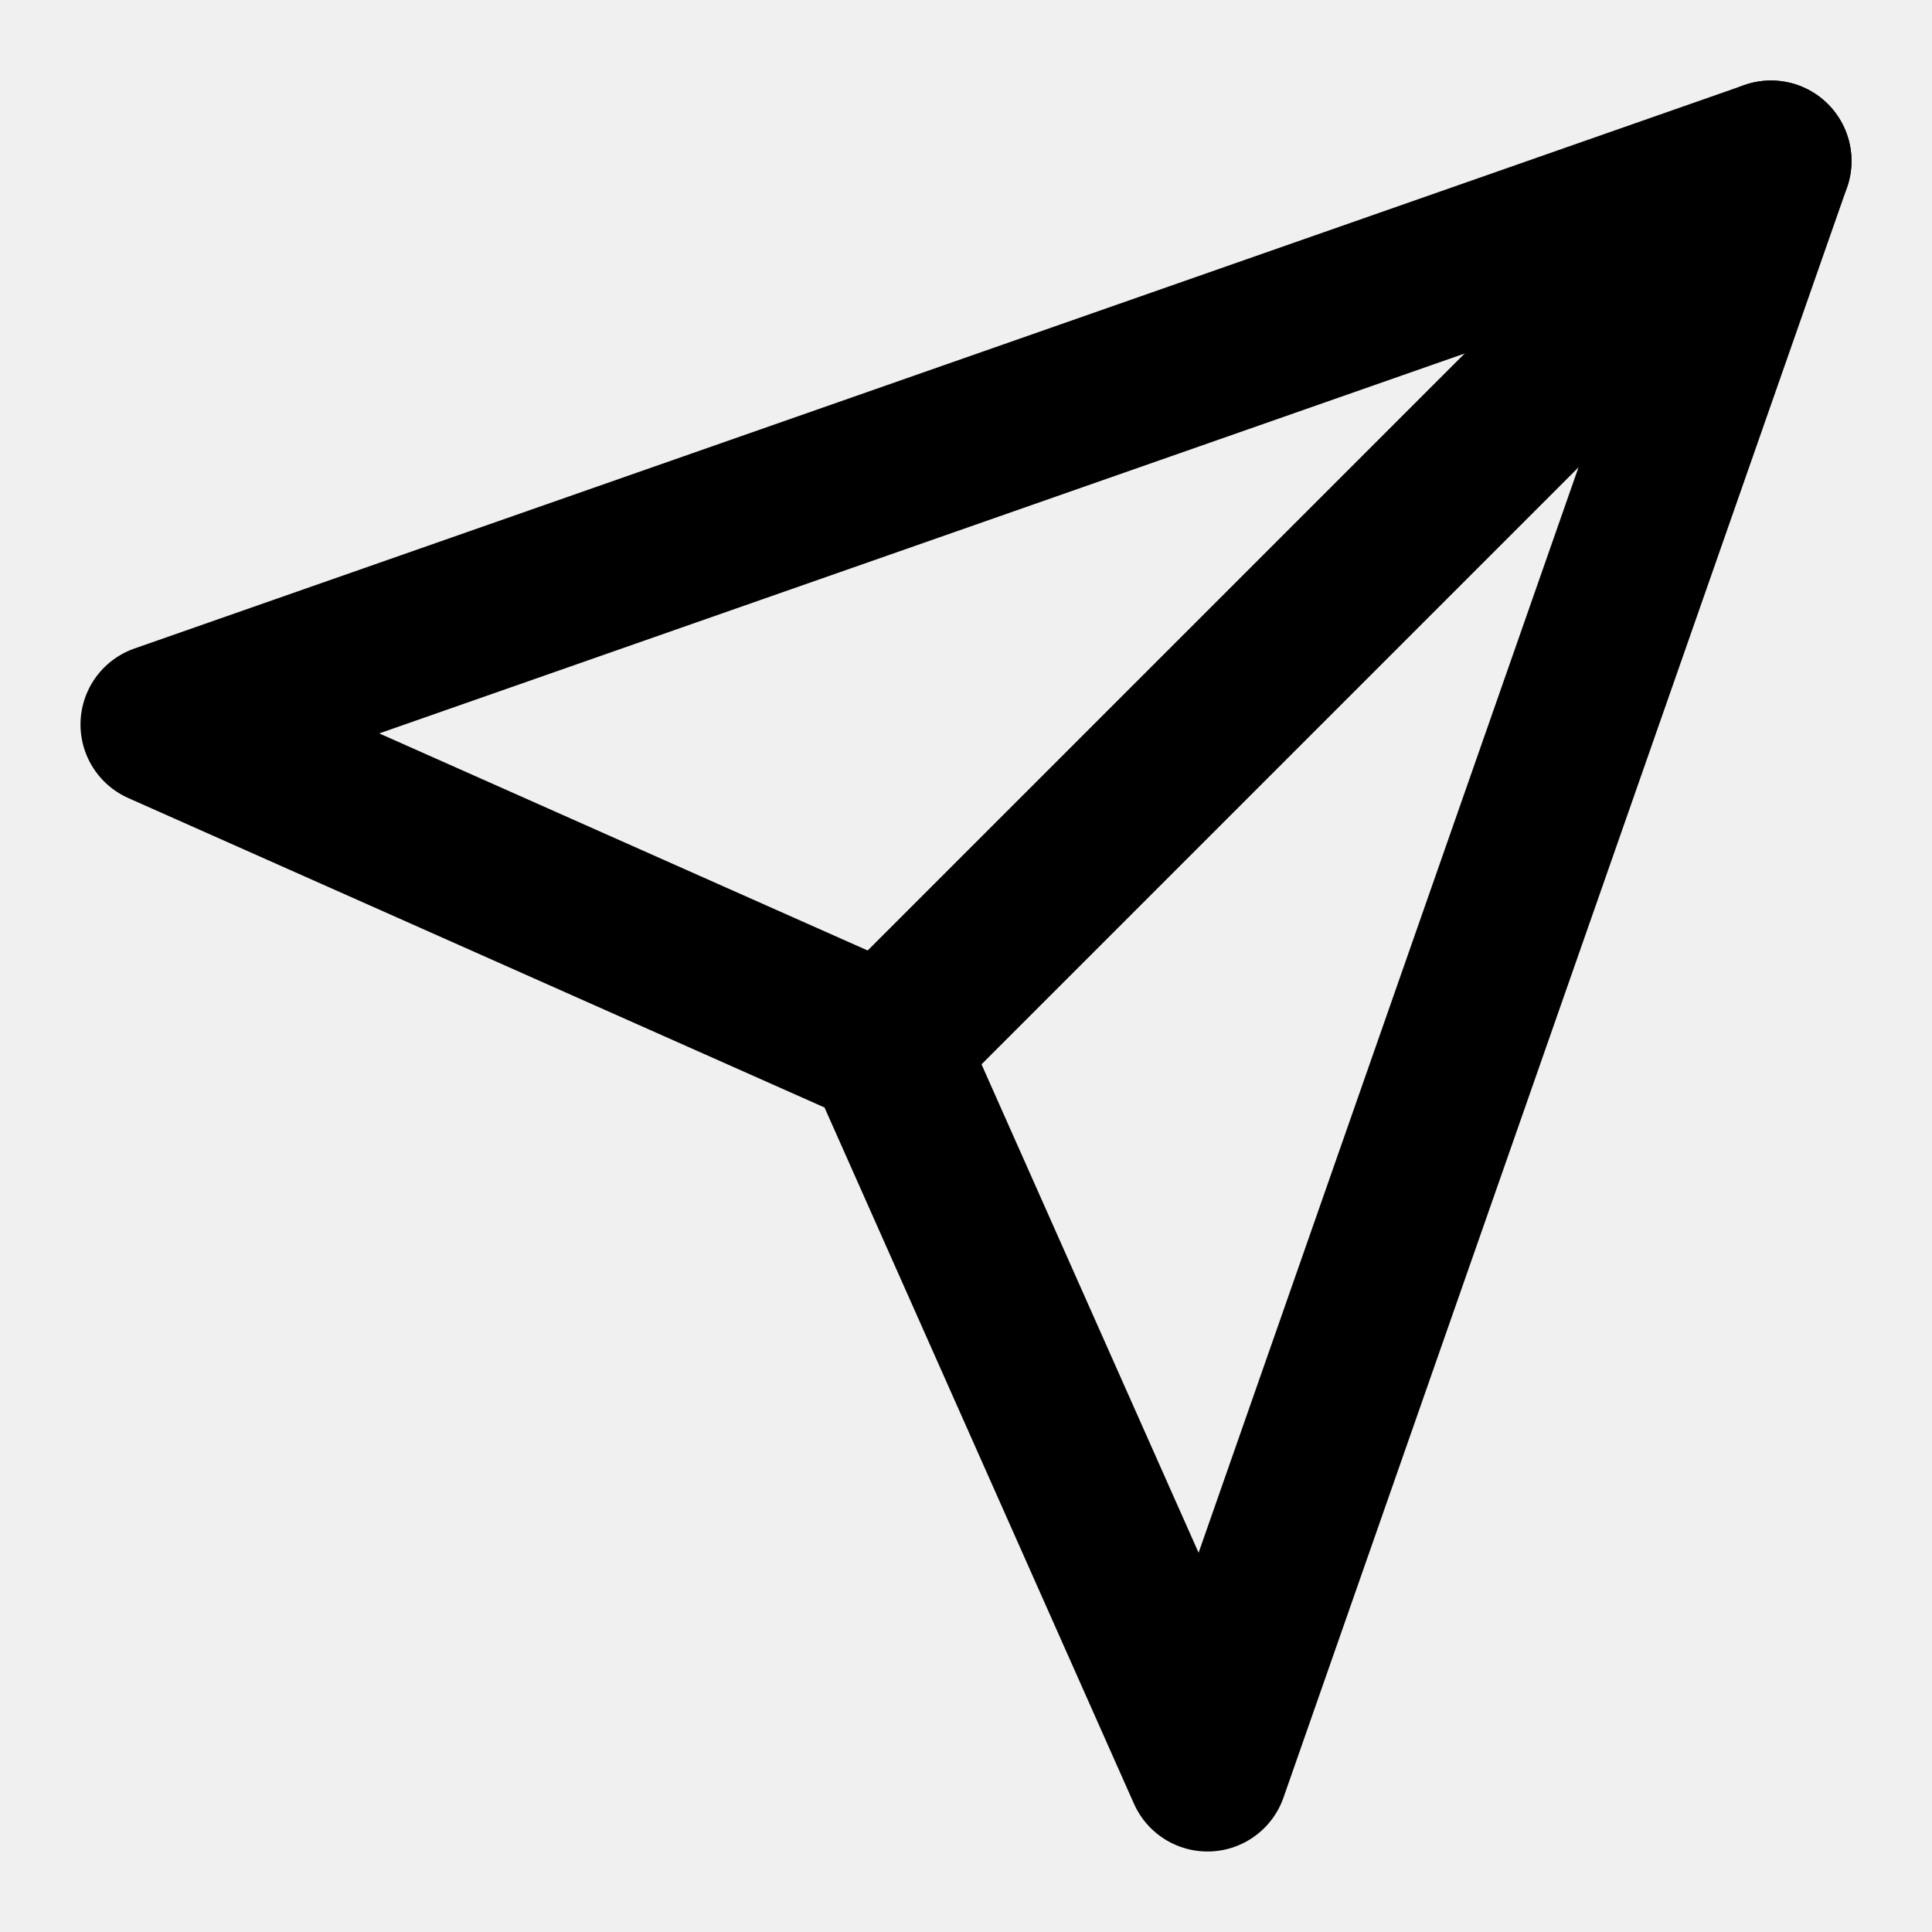
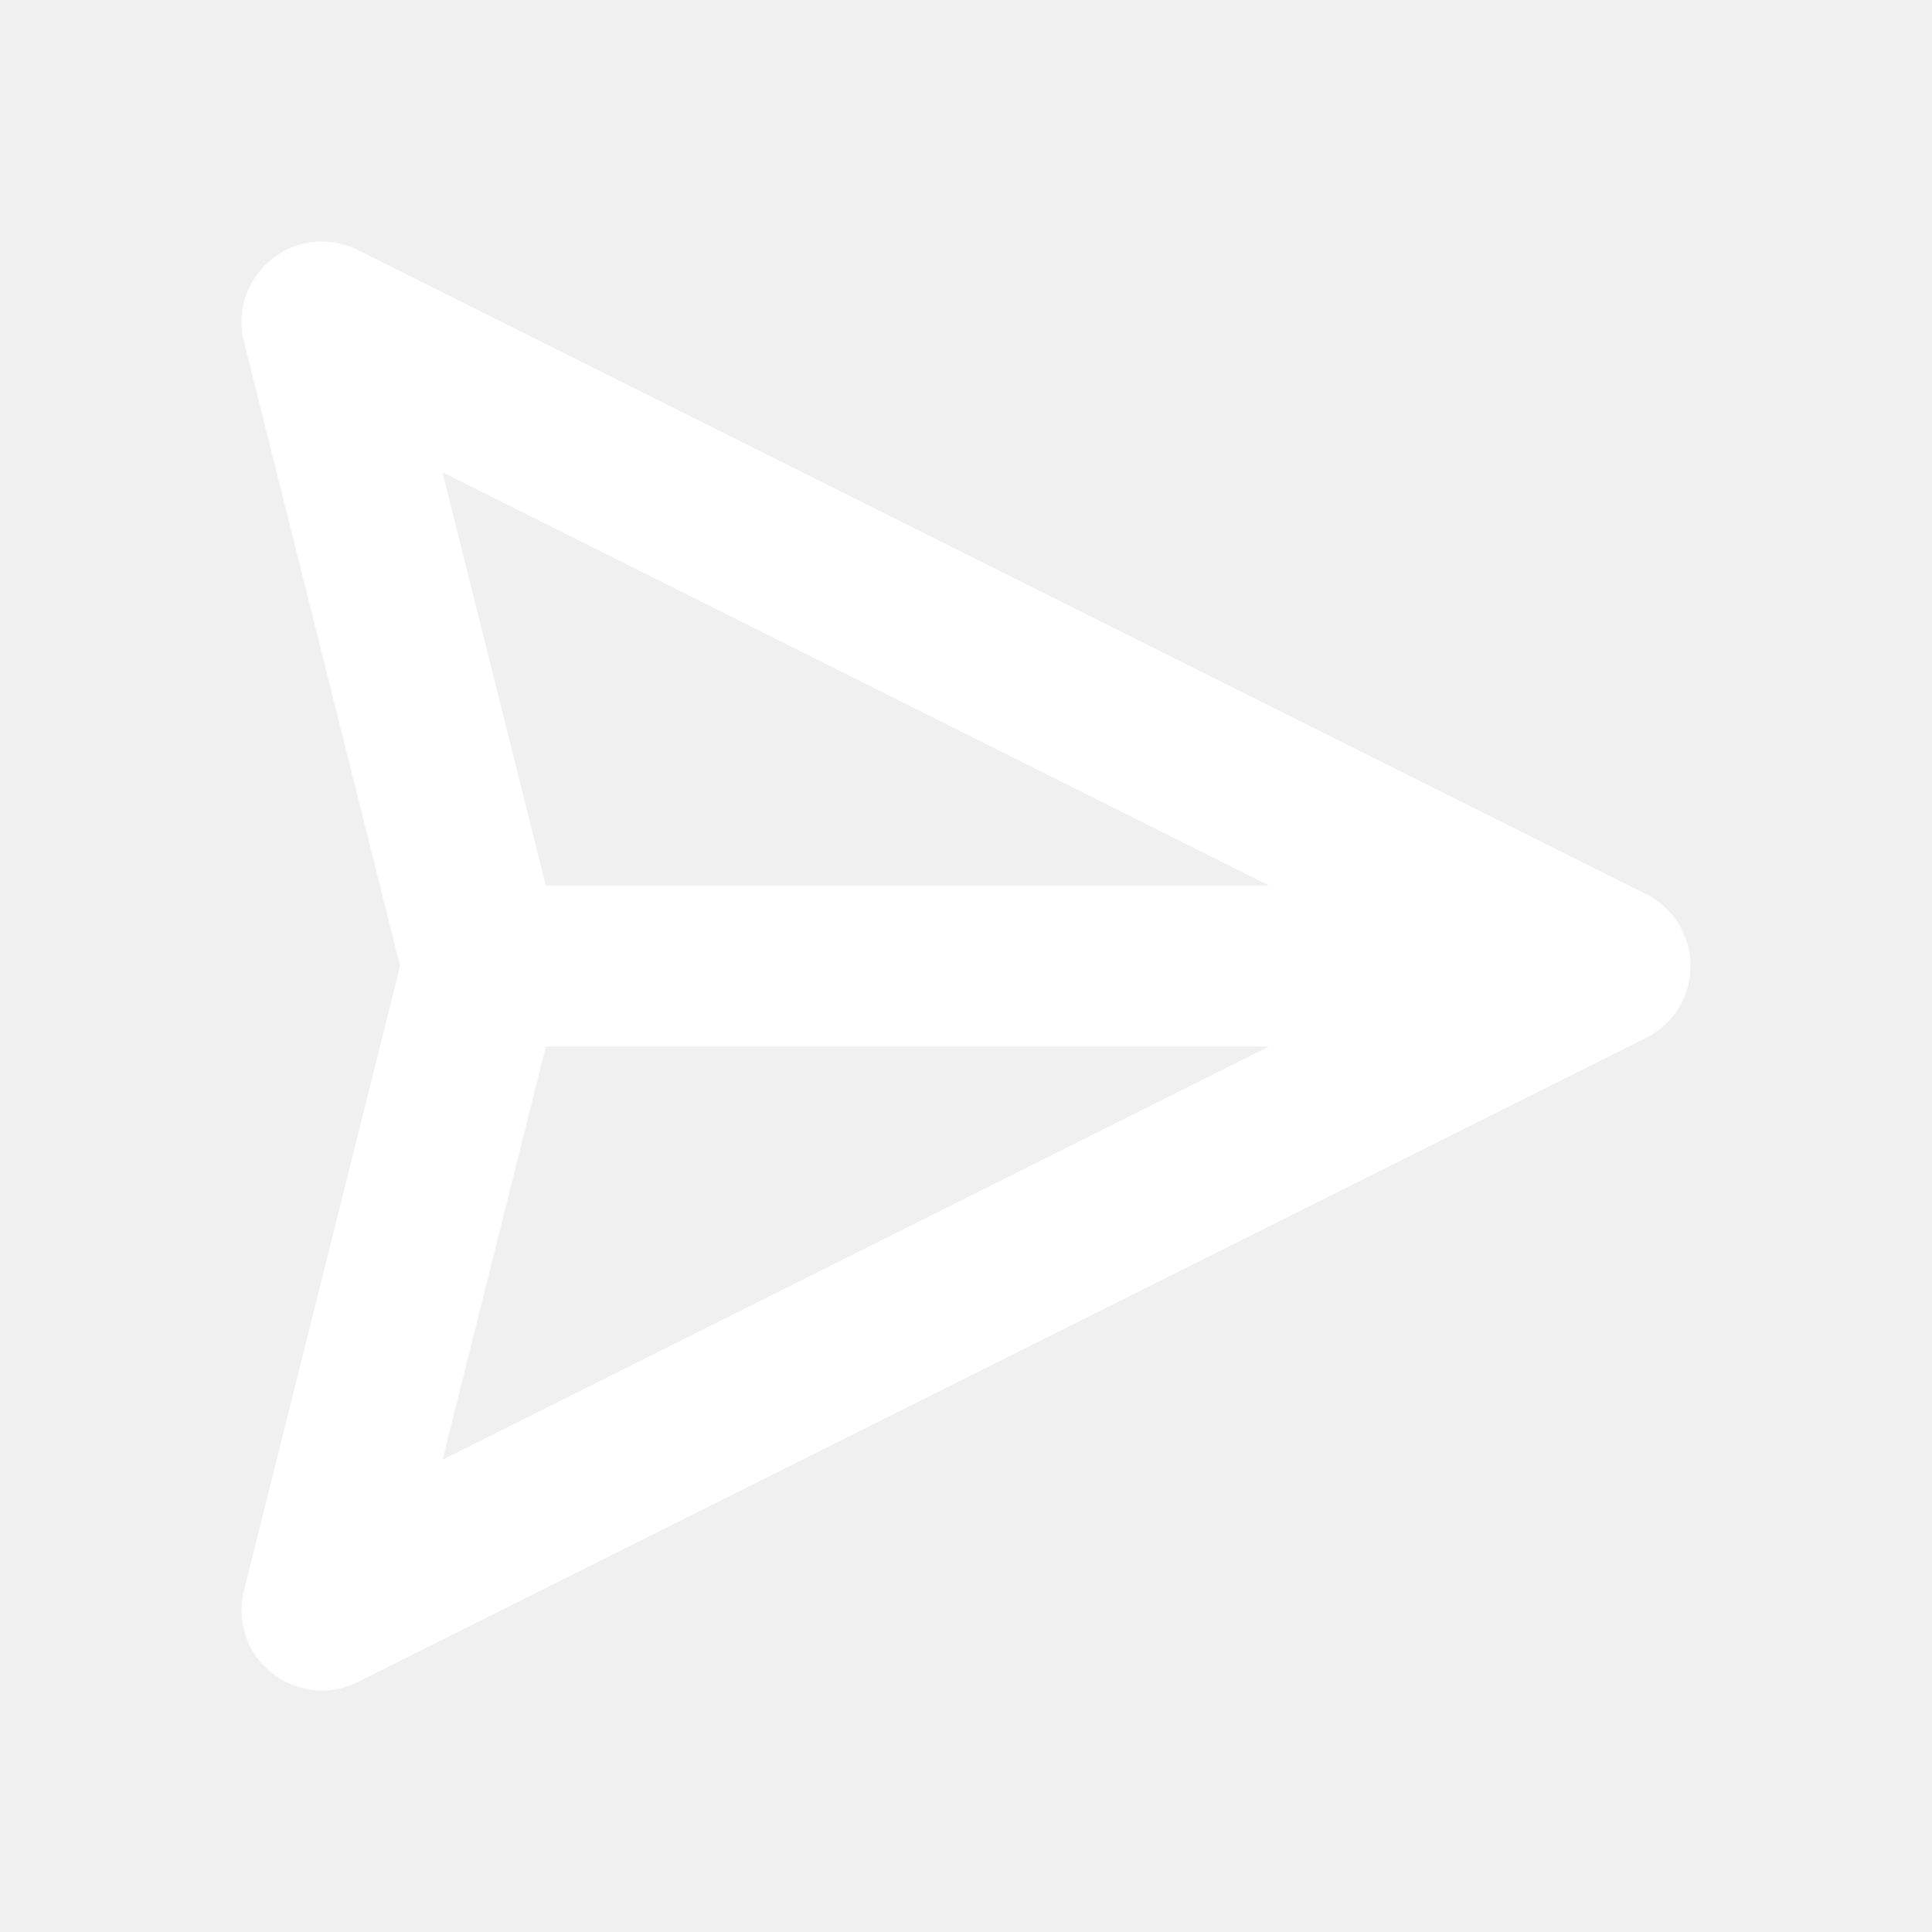
- <svg xmlns="http://www.w3.org/2000/svg" width="30" height="30" viewBox="0 0 24 24" fill="none" stroke="currentColor" stroke-width="2" stroke-linecap="round" stroke-linejoin="round" class="feather feather-send">
-   <line x1="22" y1="2" x2="11" y2="13" />
-   <polygon points="22 2 15 22 11 13 2 9 22 2" />
+ <svg xmlns="http://www.w3.org/2000/svg" width="30" height="30" viewBox="0 0 24 24" fill="none">
+   <path d="M20 12L4 4L6 12M20 12L4 20L6 12M20 12H6" stroke="white" stroke-width="2" stroke-linecap="round" stroke-linejoin="round" />
</svg>
